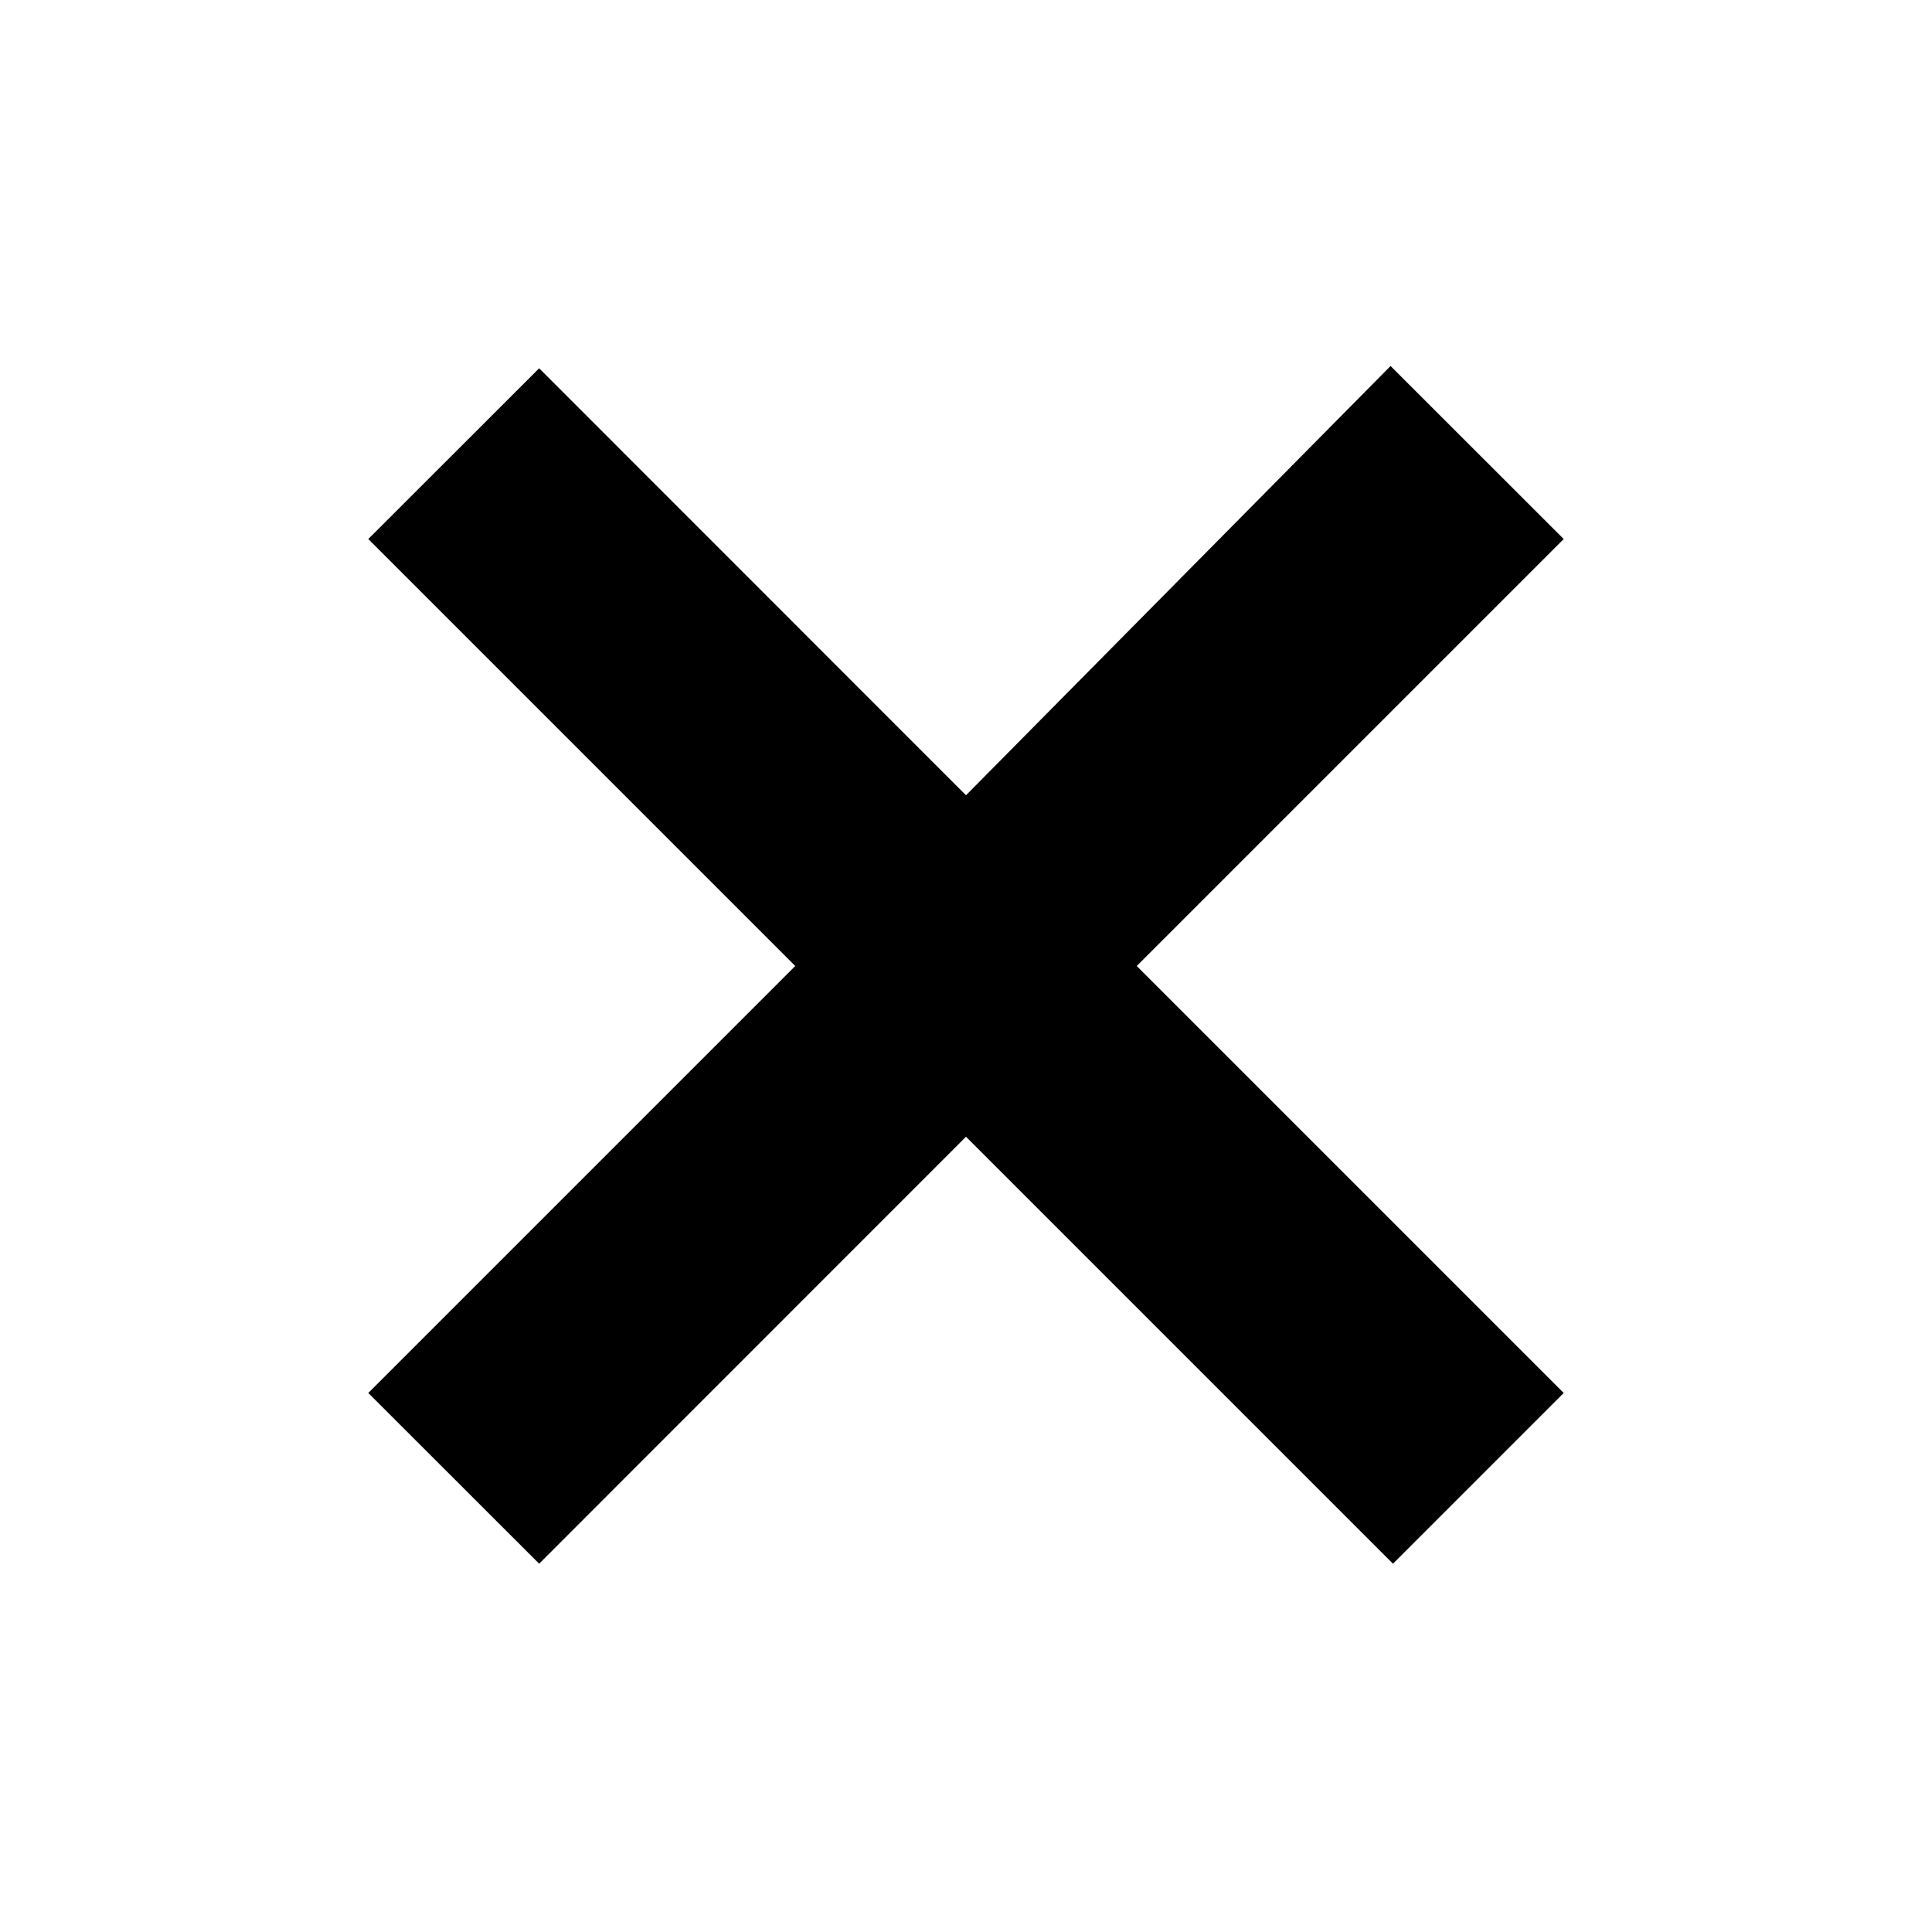
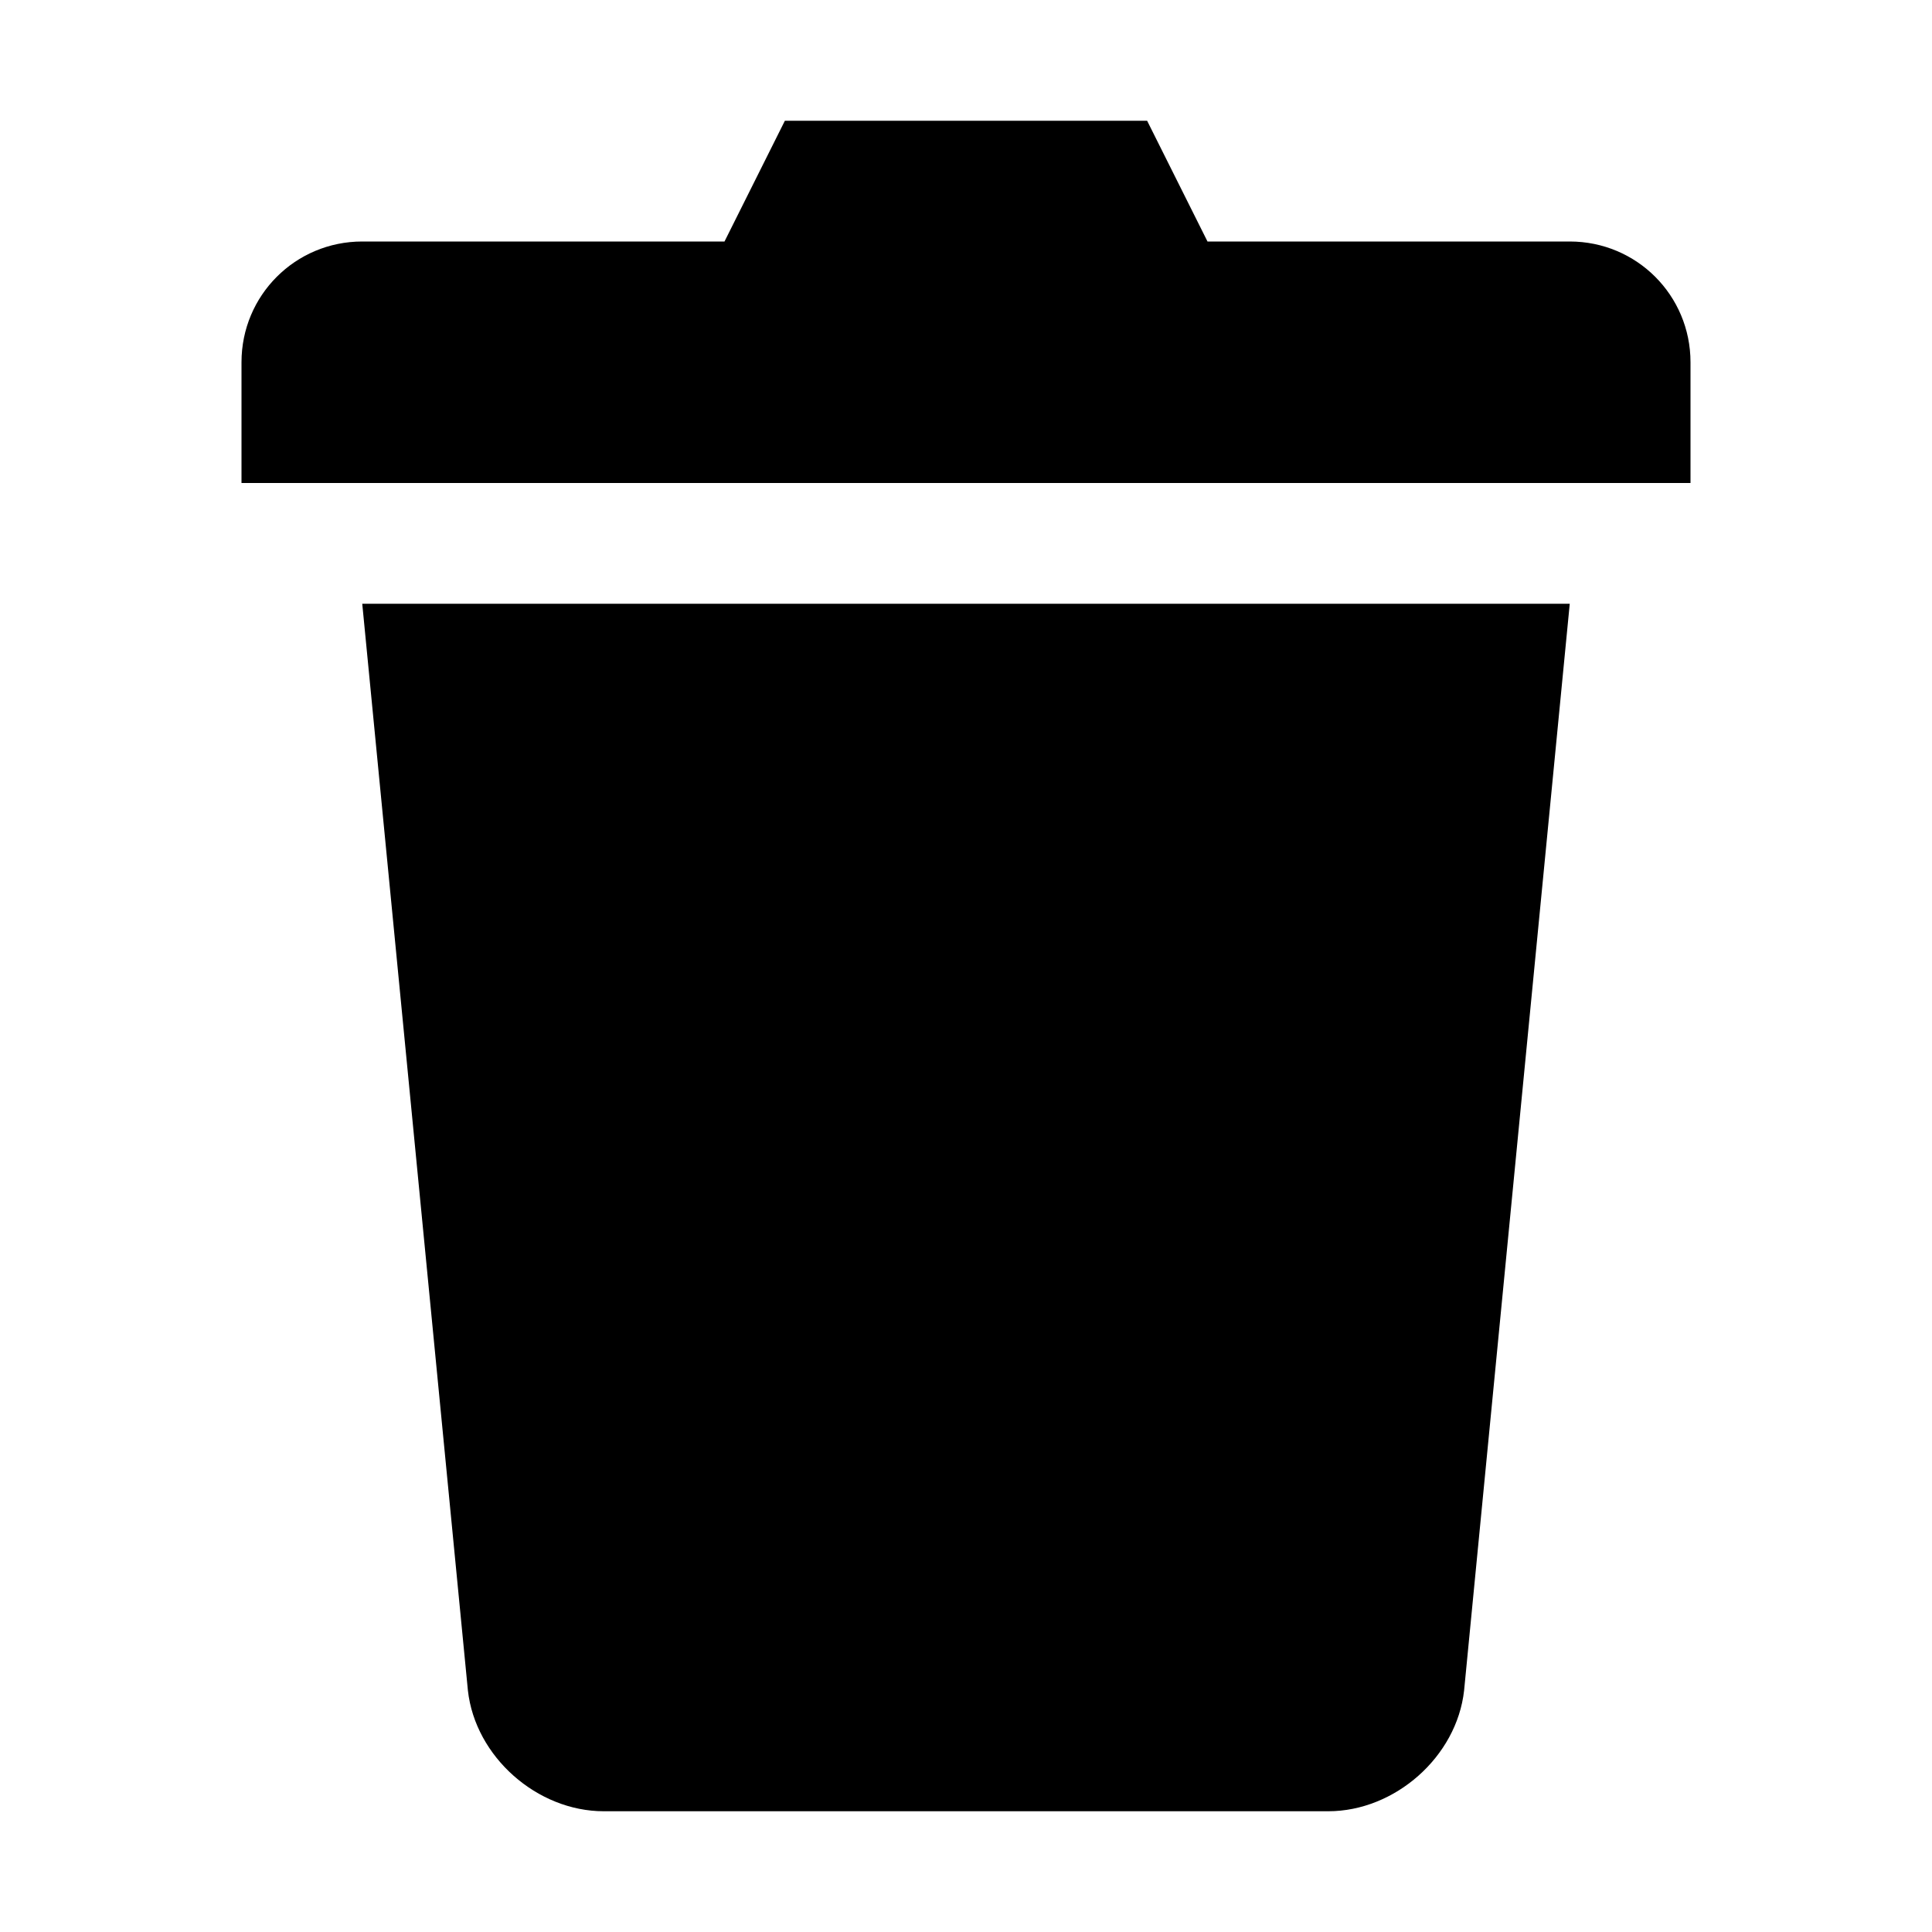
<svg xmlns="http://www.w3.org/2000/svg" height="16" width="16" version="1.1">
-   <path d="M12.95,11.536,11.536,12.95,8,9.414,4.465,12.95,3.05,11.536,6.586,8,3.05,4.464,4.465,3.05,8,6.586,11.516,3.031,12.95,4.464,9.414,8z" fill="#000" />
+   <path d="m6.5 1-0.5 1h-3c-0.554 0-1 0.446-1 1v1h12v-1c0-0.554-0.446-1-1-1h-3l-0.5-1zm-3.5 4 0.875 9c0.061 0.549 0.573 1 1.125 1h6c0.552 0 1.064-0.451 1.125-1l0.875-9z" fill-rule="evenodd" />
</svg>
